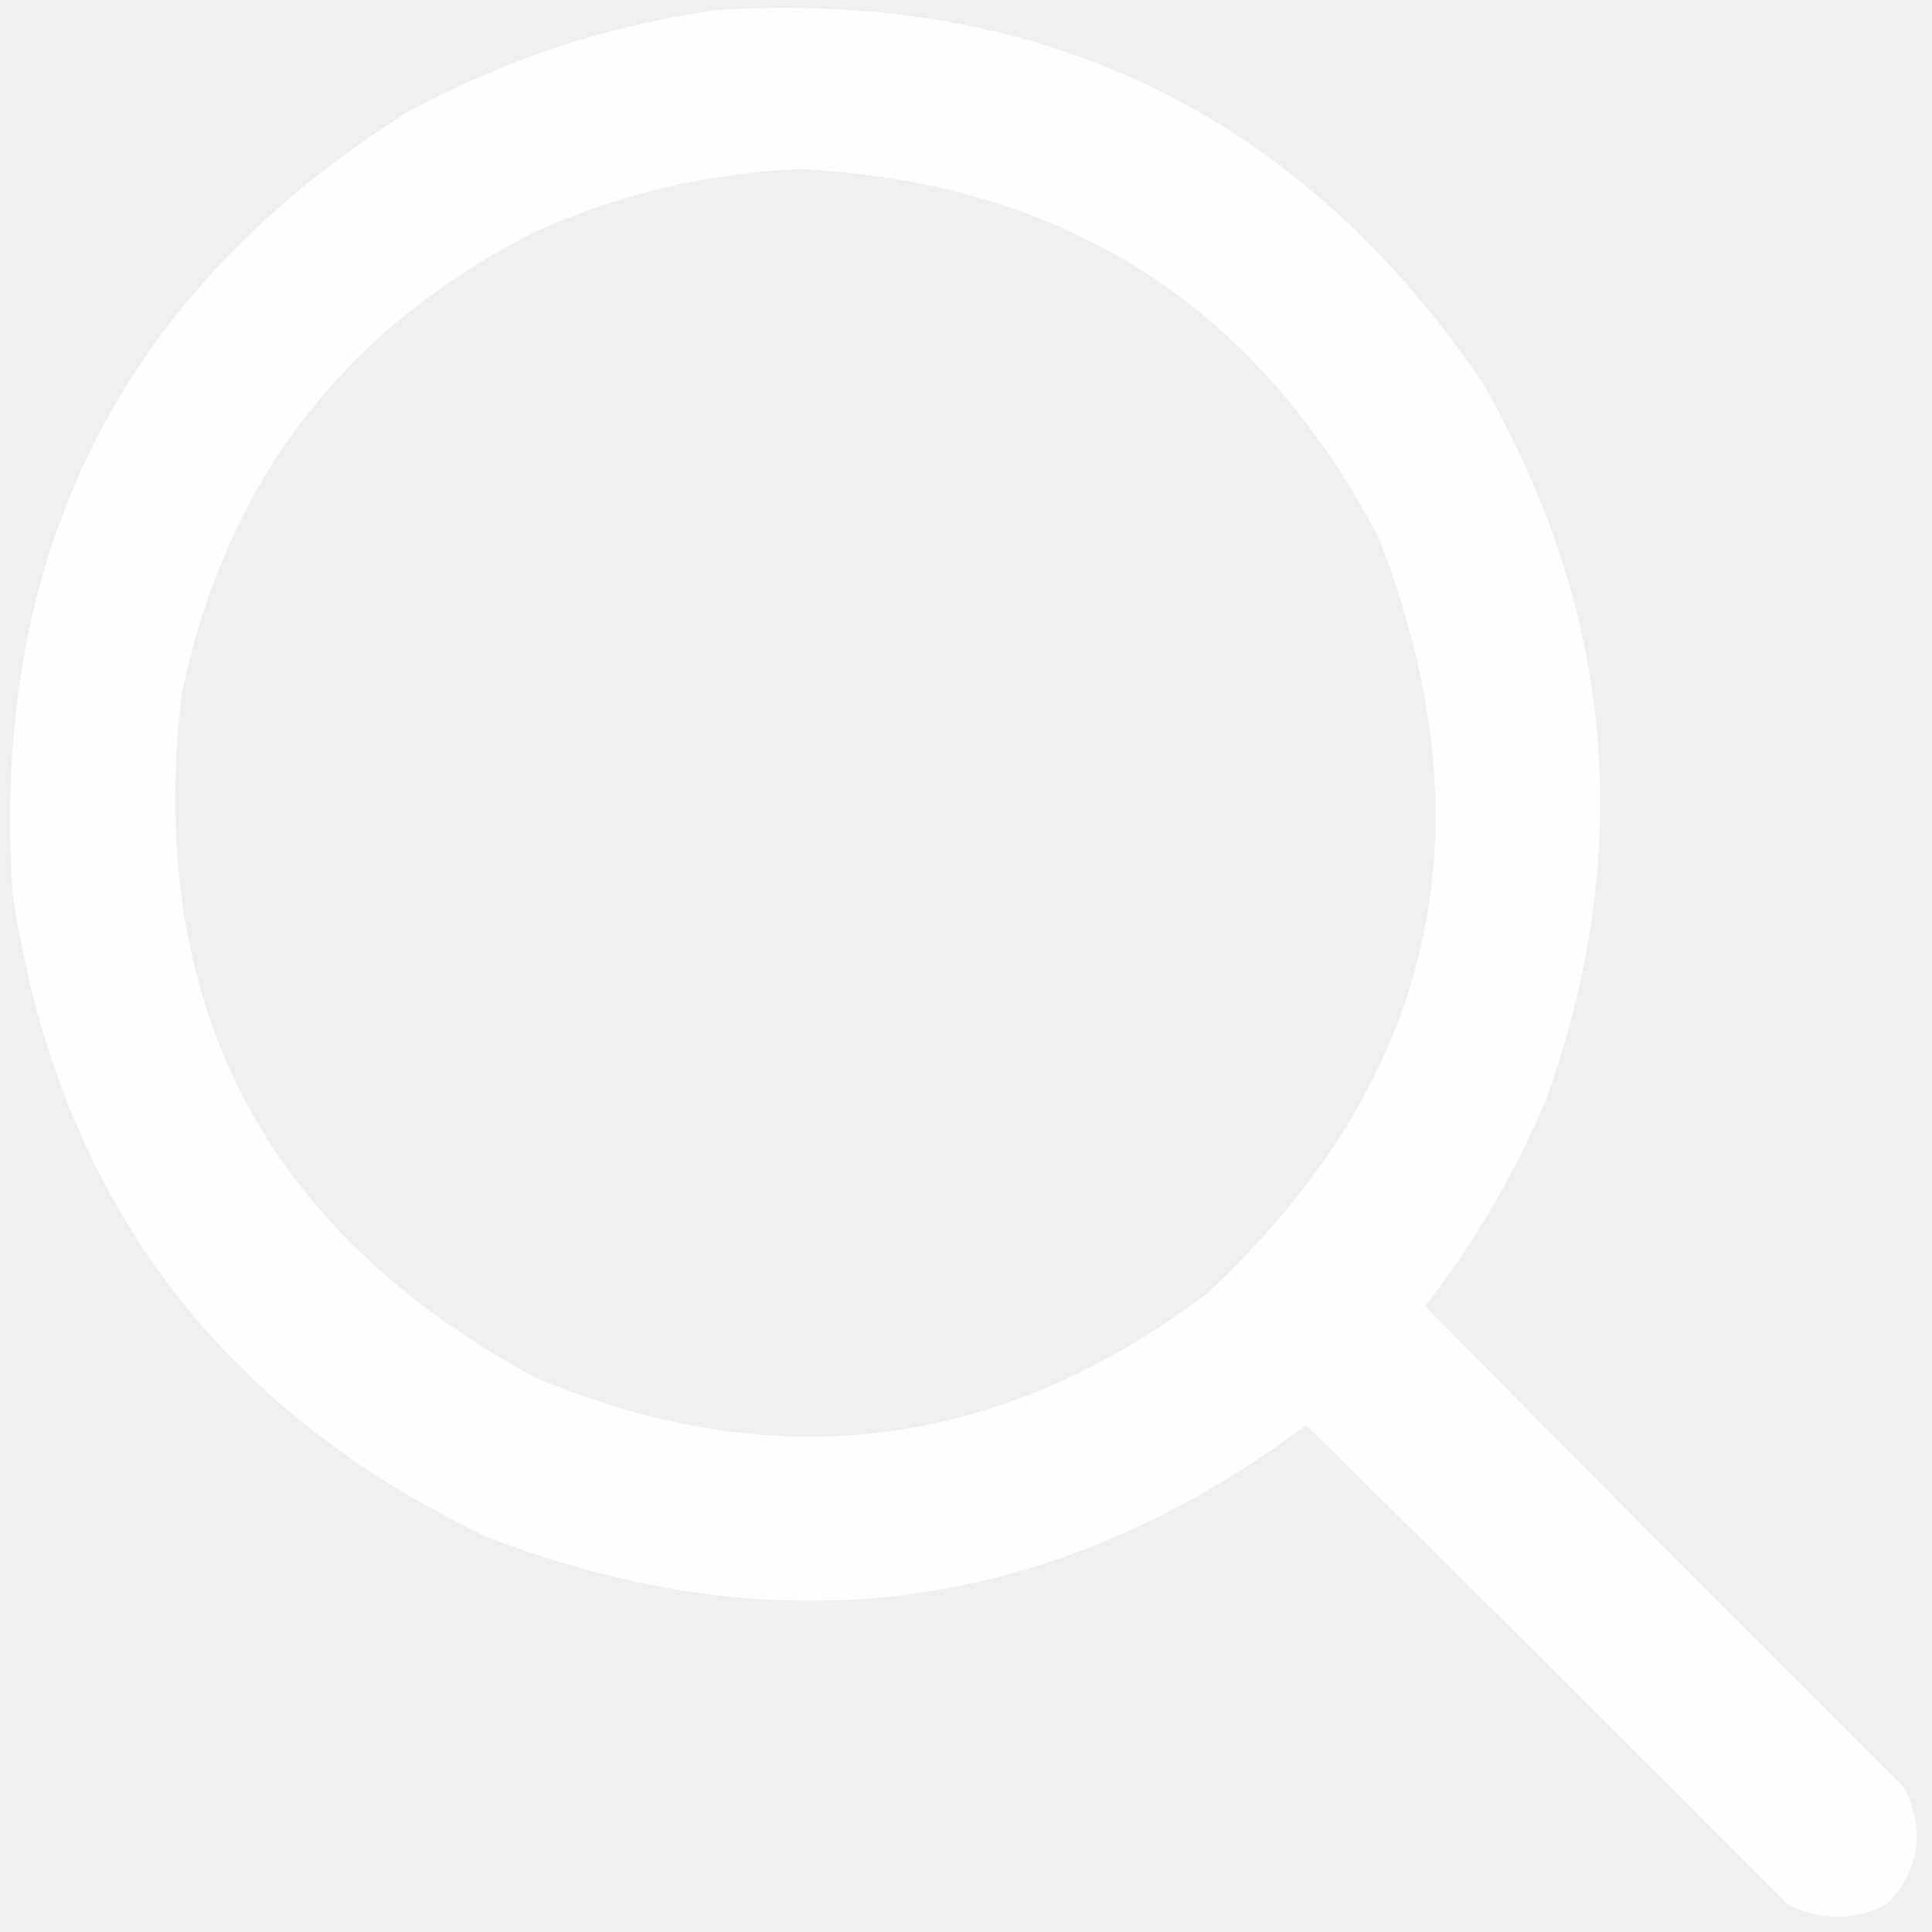
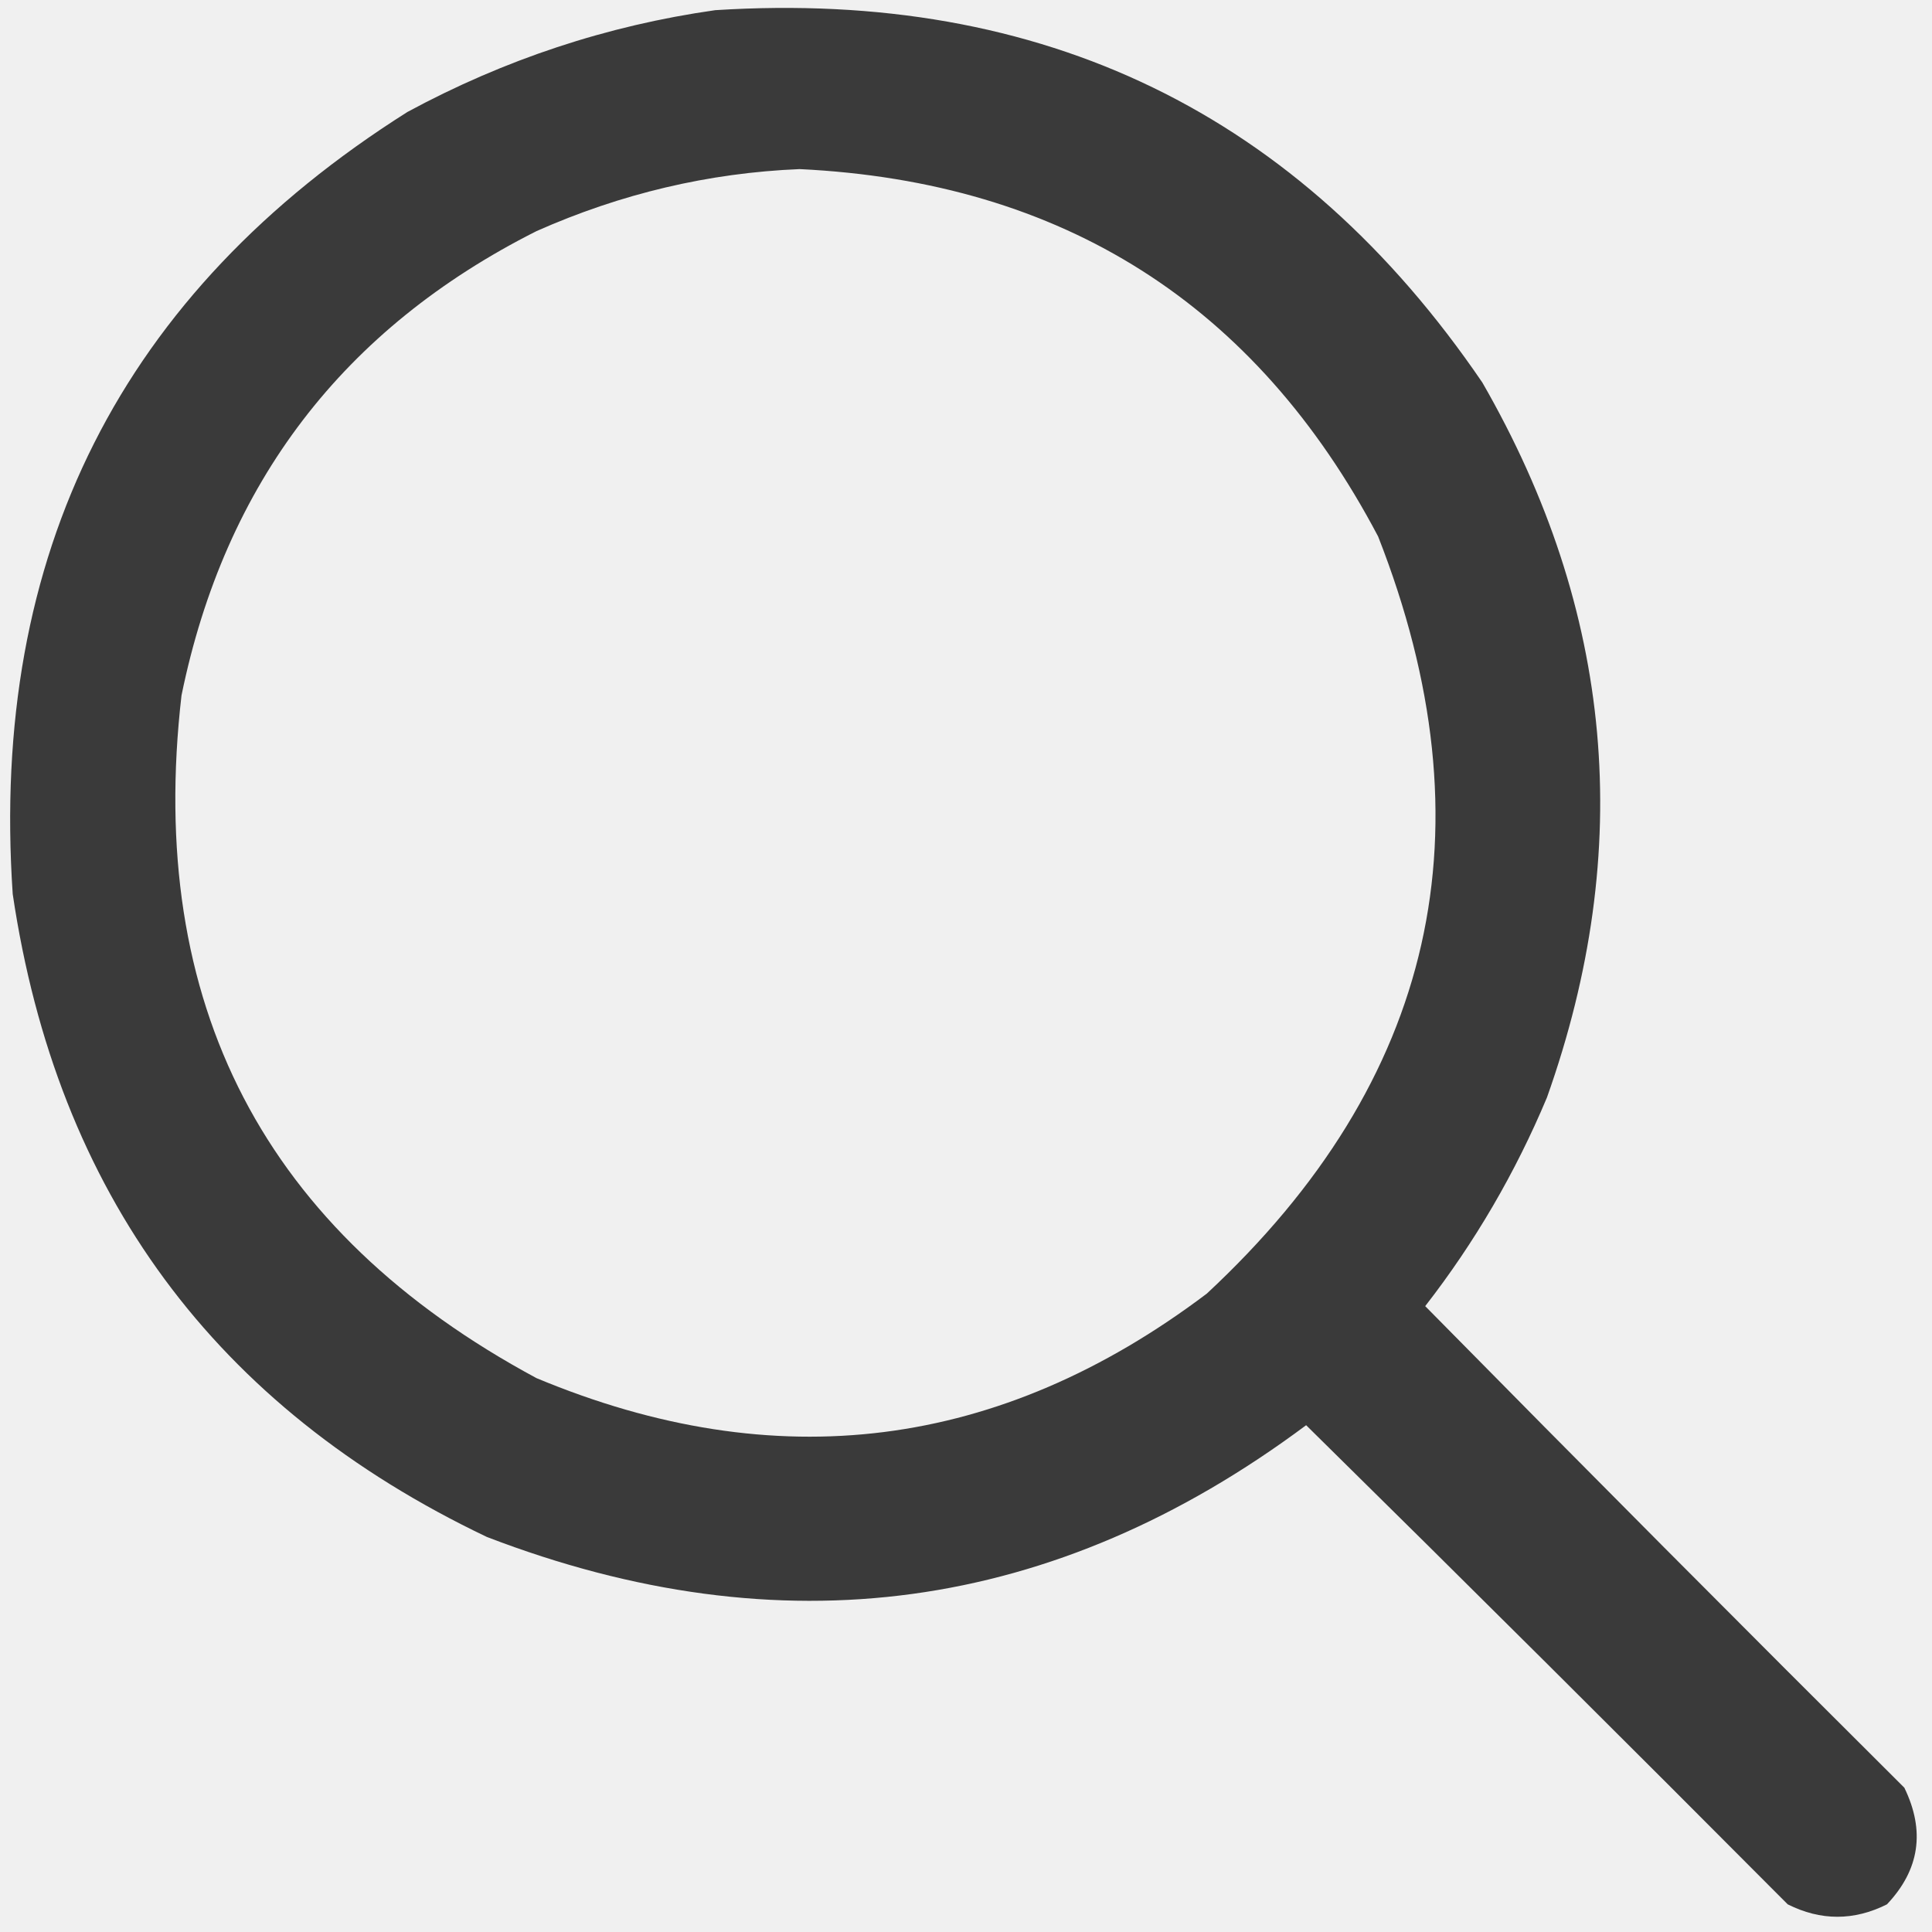
<svg xmlns="http://www.w3.org/2000/svg" width="19" height="19" viewBox="0 0 19 19" fill="none">
-   <path opacity="0.963" fill-rule="evenodd" clip-rule="evenodd" d="M7.034 0.1C10.26 -0.105 12.775 1.115 14.578 3.762C15.87 6.006 16.082 8.35 15.213 10.794C14.903 11.533 14.504 12.217 14.016 12.845C15.578 14.431 17.149 16.009 18.728 17.581C18.935 18.007 18.878 18.389 18.557 18.728C18.232 18.891 17.906 18.891 17.581 18.728C16.009 17.149 14.431 15.578 12.845 14.016C10.368 15.862 7.683 16.228 4.788 15.115C2.115 13.841 0.561 11.733 0.125 8.792C-0.101 5.443 1.193 2.879 4.007 1.101C4.962 0.585 5.971 0.251 7.034 0.1ZM7.864 1.663C10.453 1.788 12.35 2.993 13.553 5.276C14.68 8.147 14.119 10.629 11.868 12.722C9.83 14.26 7.633 14.537 5.276 13.553C2.599 12.113 1.435 9.875 1.785 6.839C2.212 4.752 3.376 3.23 5.276 2.273C6.107 1.904 6.969 1.7 7.864 1.663Z" fill="white" />
+   <path opacity="0.963" fill-rule="evenodd" clip-rule="evenodd" d="M7.034 0.1C10.26 -0.105 12.775 1.115 14.578 3.762C15.87 6.006 16.082 8.35 15.213 10.794C14.903 11.533 14.504 12.217 14.016 12.845C15.578 14.431 17.149 16.009 18.728 17.581C18.935 18.007 18.878 18.389 18.557 18.728C18.232 18.891 17.906 18.891 17.581 18.728C16.009 17.149 14.431 15.578 12.845 14.016C10.368 15.862 7.683 16.228 4.788 15.115C2.115 13.841 0.561 11.733 0.125 8.792C-0.101 5.443 1.193 2.879 4.007 1.101C4.962 0.585 5.971 0.251 7.034 0.1ZM7.864 1.663C10.453 1.788 12.35 2.993 13.553 5.276C14.68 8.147 14.119 10.629 11.868 12.722C9.83 14.26 7.633 14.537 5.276 13.553C2.599 12.113 1.435 9.875 1.785 6.839C2.212 4.752 3.376 3.23 5.276 2.273C6.107 1.904 6.969 1.7 7.864 1.663Z" fill="#343434" />
</svg>
